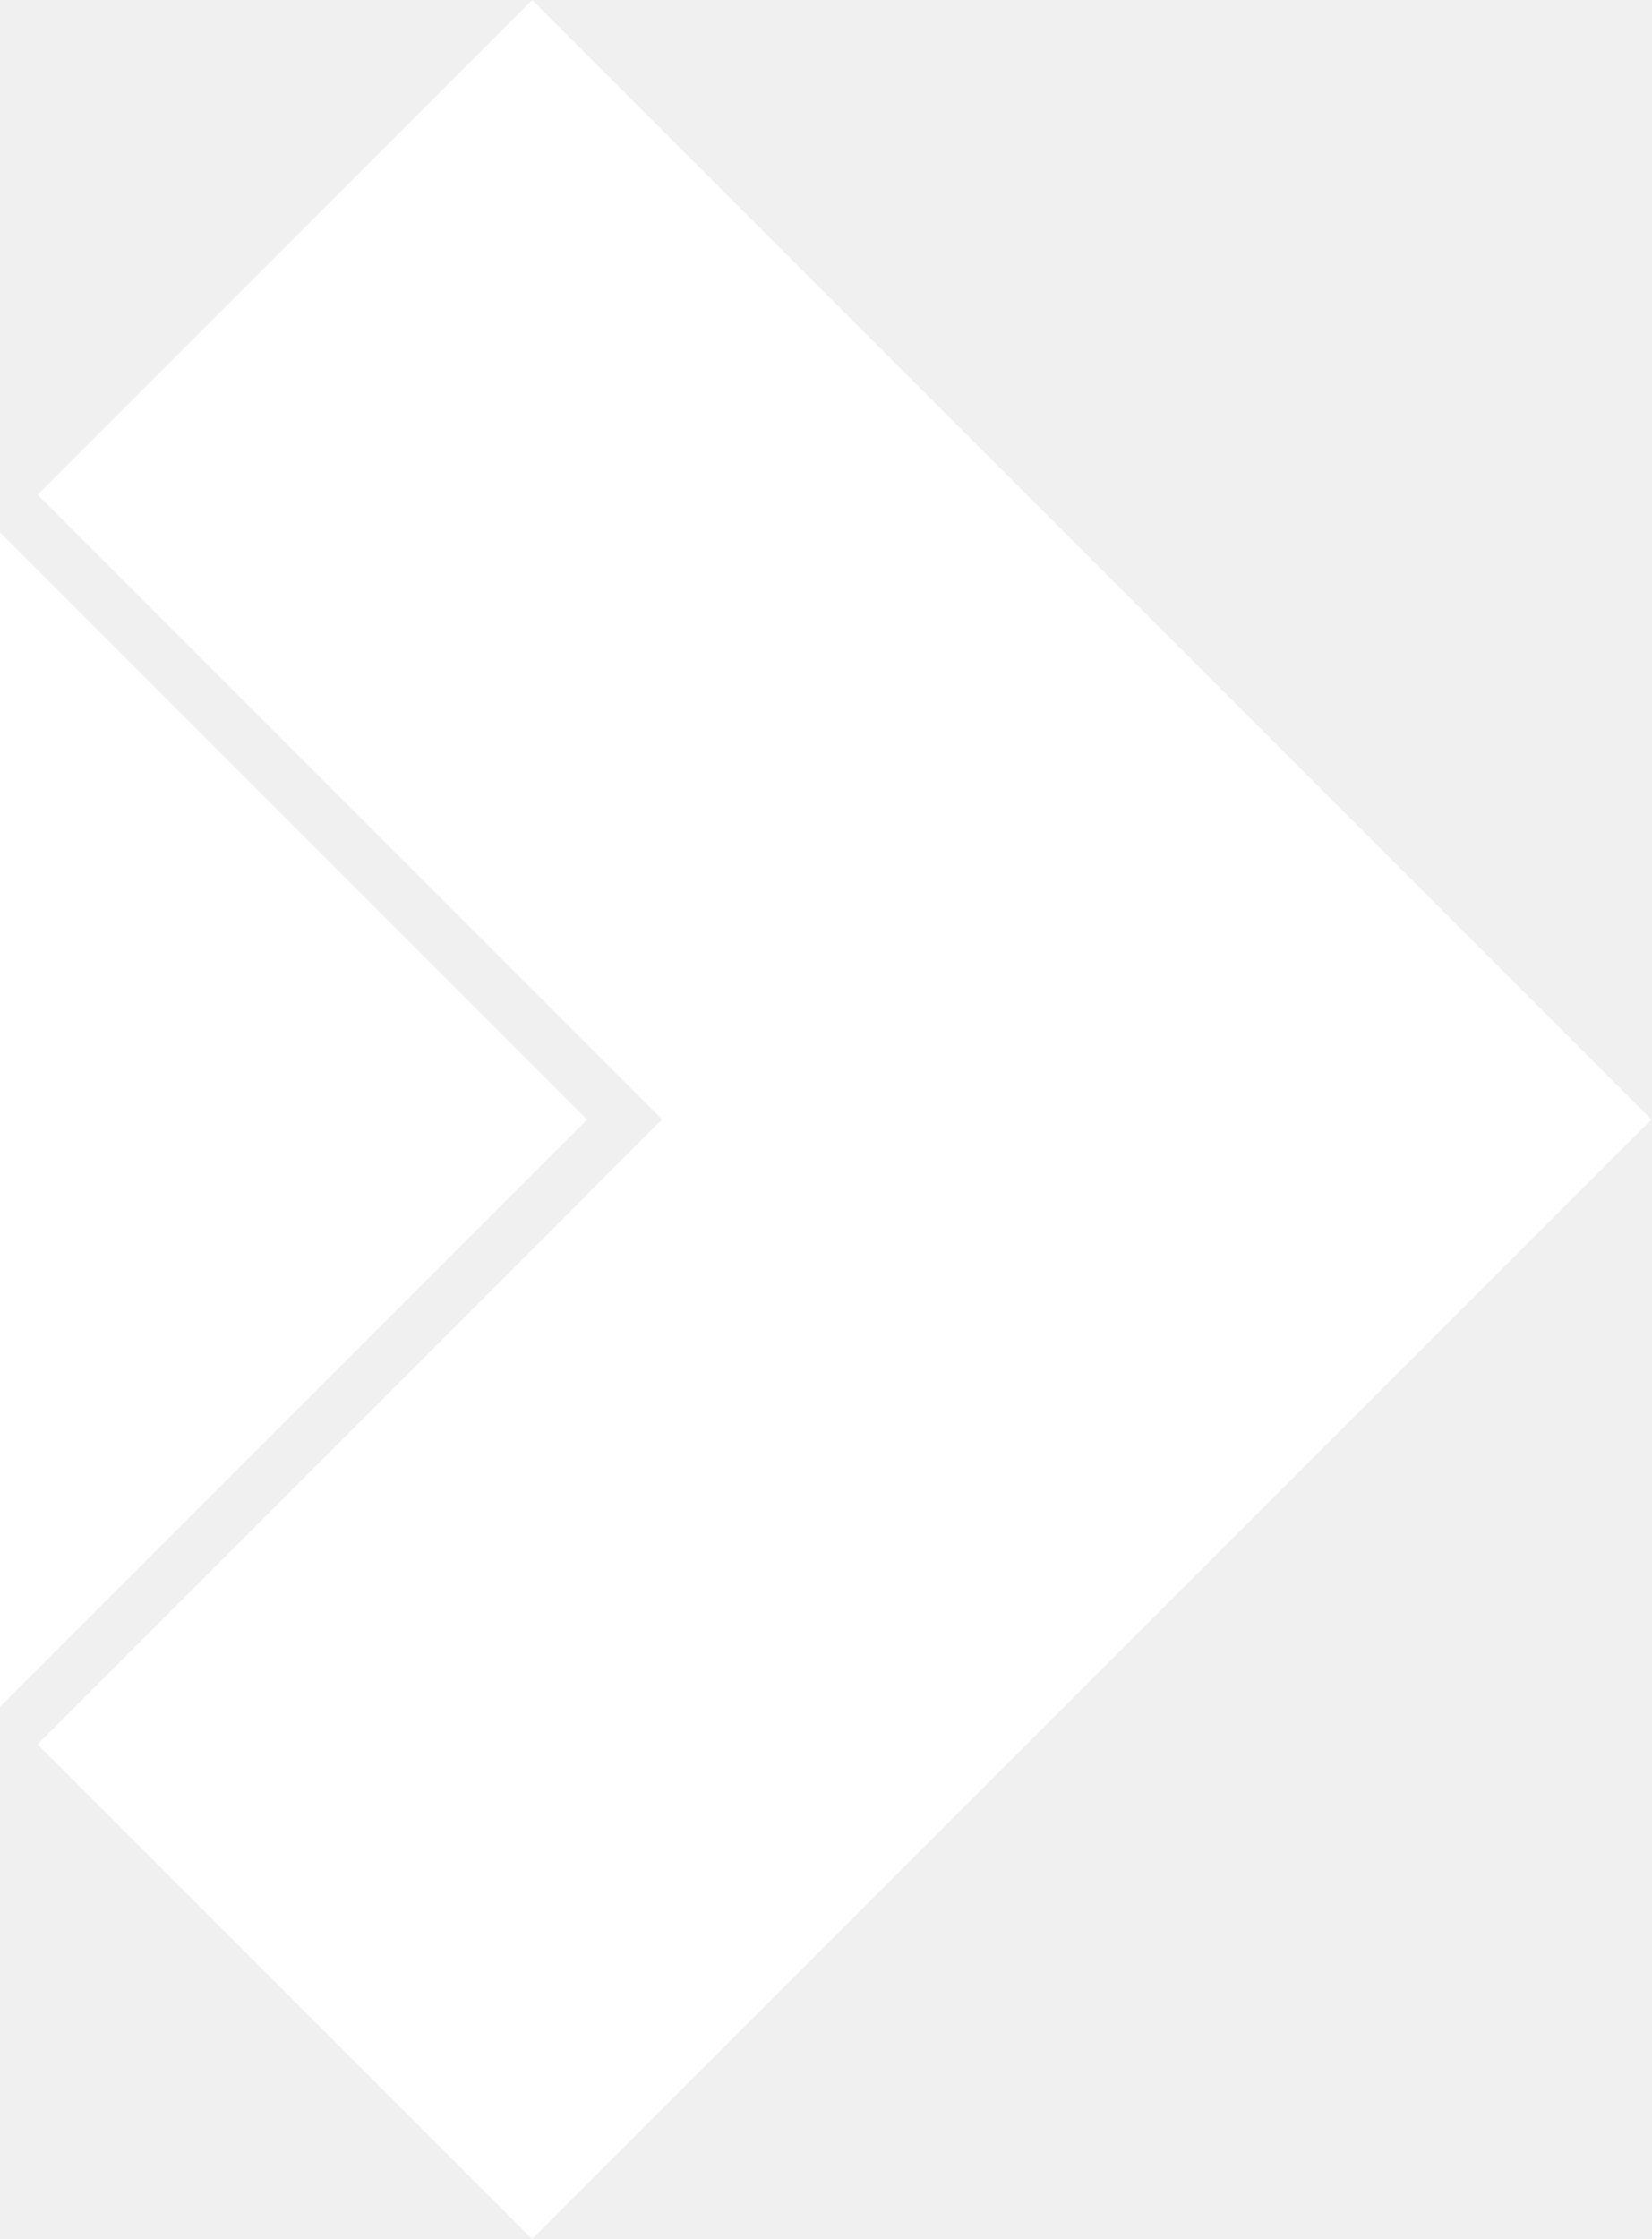
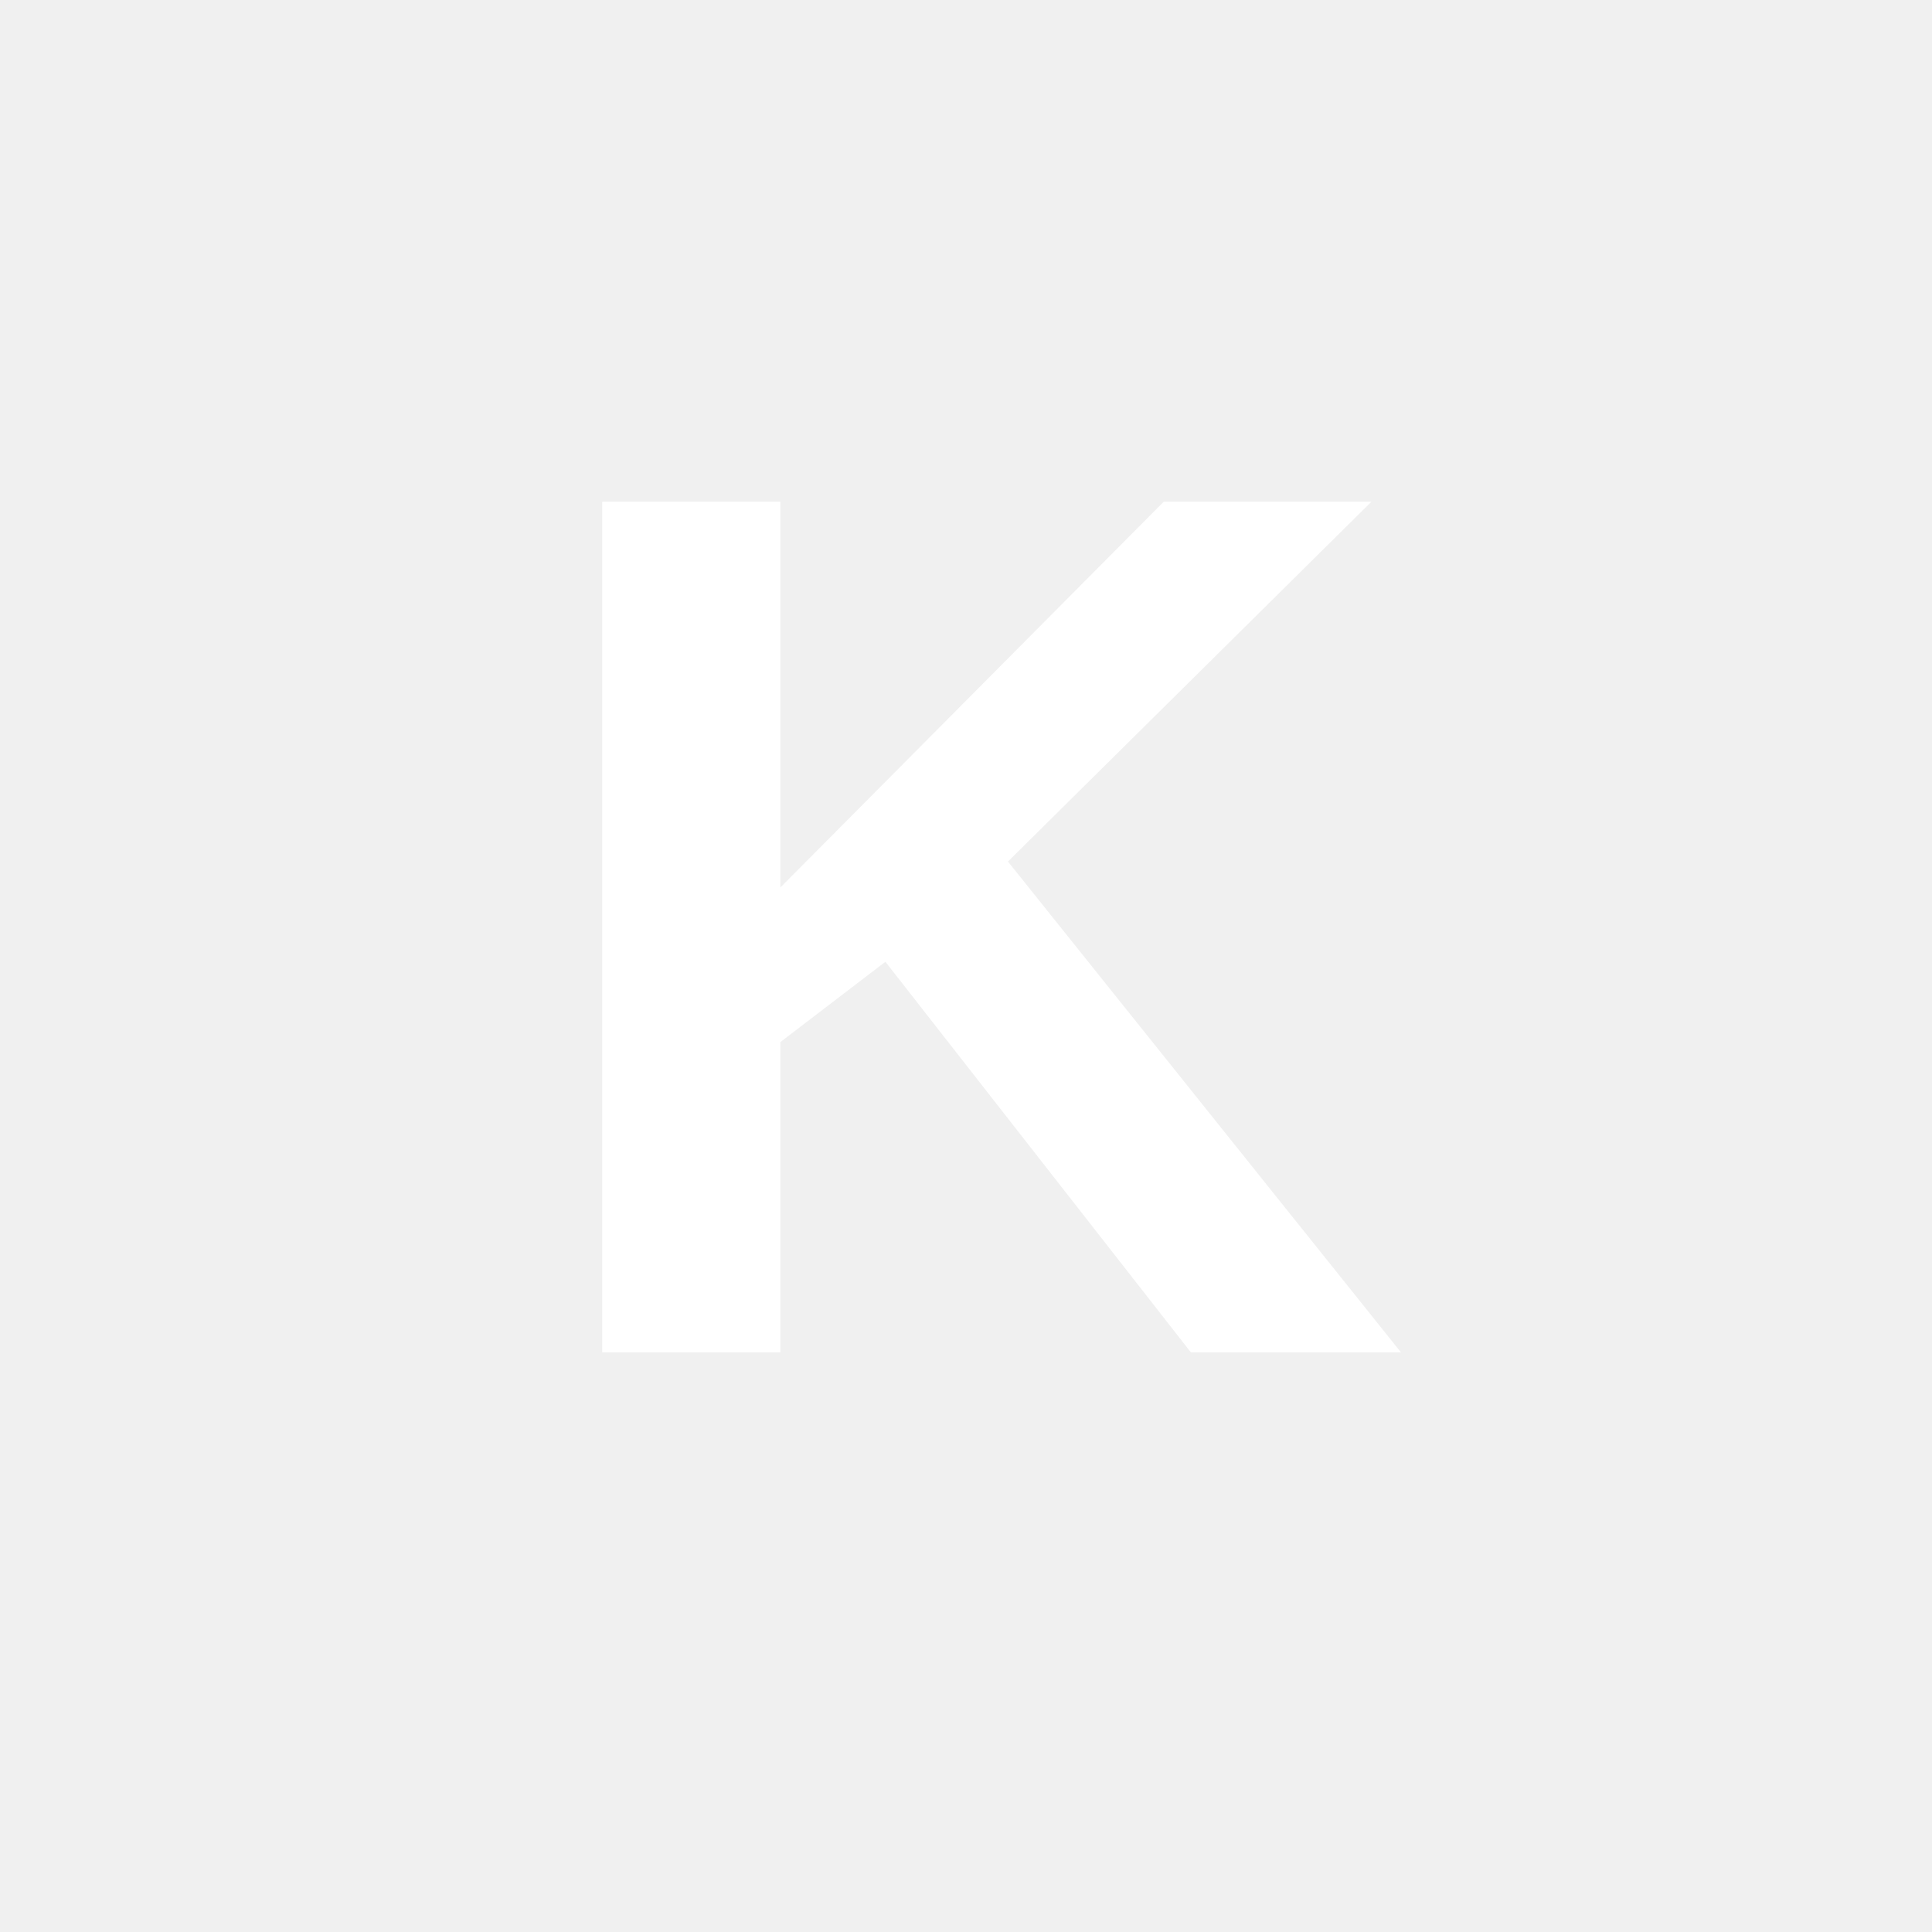
- <svg xmlns="http://www.w3.org/2000/svg" width="16.23" height="22" id="screenshot-34a99d3c-c16d-805b-8007-130189f3c01f" viewBox="0 0 16.23 22" fill="none" version="1.1">
-   <g id="shape-34a99d3c-c16d-805b-8007-130189f3c01f" width="600" height="250" xml:space="preserve" rx="0" ry="0" style="fill: rgb(0, 0, 0);">
-     <g id="shape-34a99d3c-c16d-805b-8007-130189f3c020">
-       <g class="fills" id="fills-34a99d3c-c16d-805b-8007-130189f3c020">
-         <path d="M0,5.23L0,16.77L5.77,11Z" style="stroke: none; stroke-width: 1px; stroke-linecap: butt; stroke-linejoin: miter; stroke-opacity: 1; fill: rgb(255, 255, 255); fill-opacity: 1;" />
-       </g>
-     </g>
-     <g id="shape-34a99d3c-c16d-805b-8007-130189f3c021">
-       <g class="fills" id="fills-34a99d3c-c16d-805b-8007-130189f3c021">
-         <path d="M5.229,1.1368683772161603e-13L0.369,4.861L6.508,11L0.369,17.14L5.229,22L16.23,11Z" style="stroke: none; stroke-width: 6; stroke-linejoin: round; paint-order: stroke; fill: rgb(255, 255, 255); fill-opacity: 1;" />
-       </g>
-     </g>
-   </g>
+ <svg xmlns="http://www.w3.org/2000/svg" viewBox="0 0 100 100" width="100" height="100">
+   <text x="50" y="70" font-family="Arial, Helvetica, sans-serif" font-size="64" font-weight="bold" fill="white" text-anchor="middle">K</text>
</svg>
